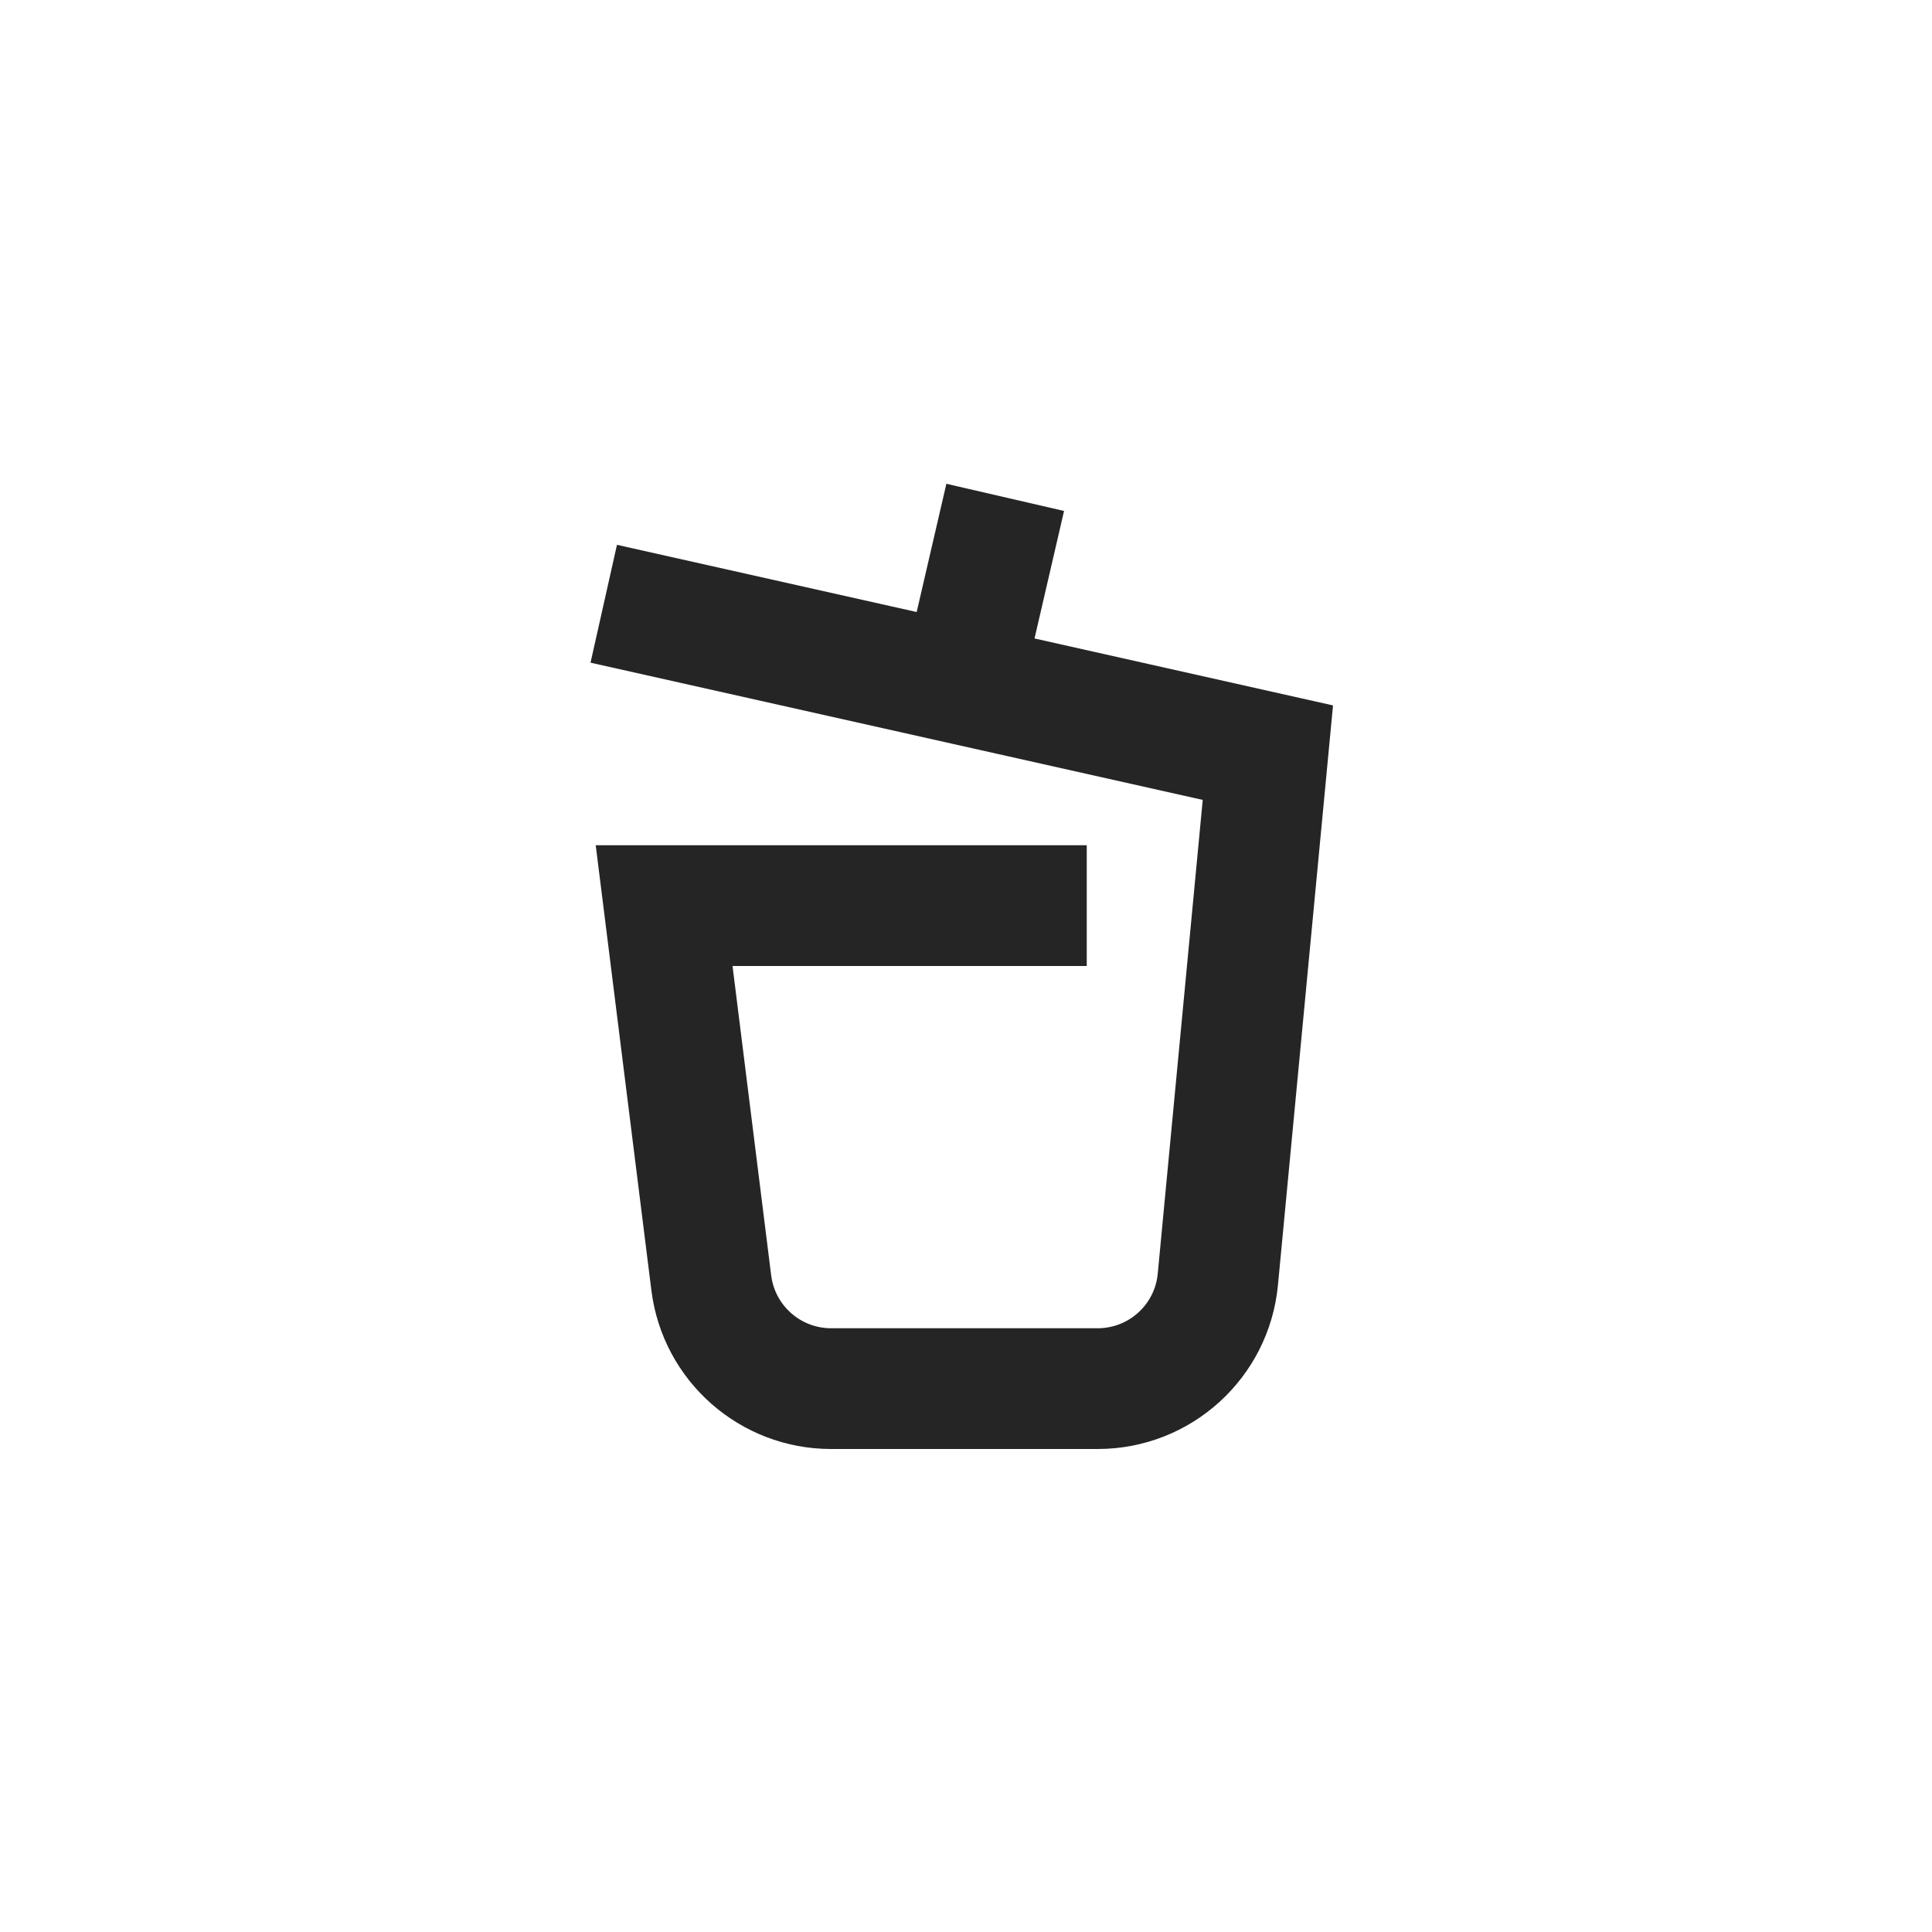
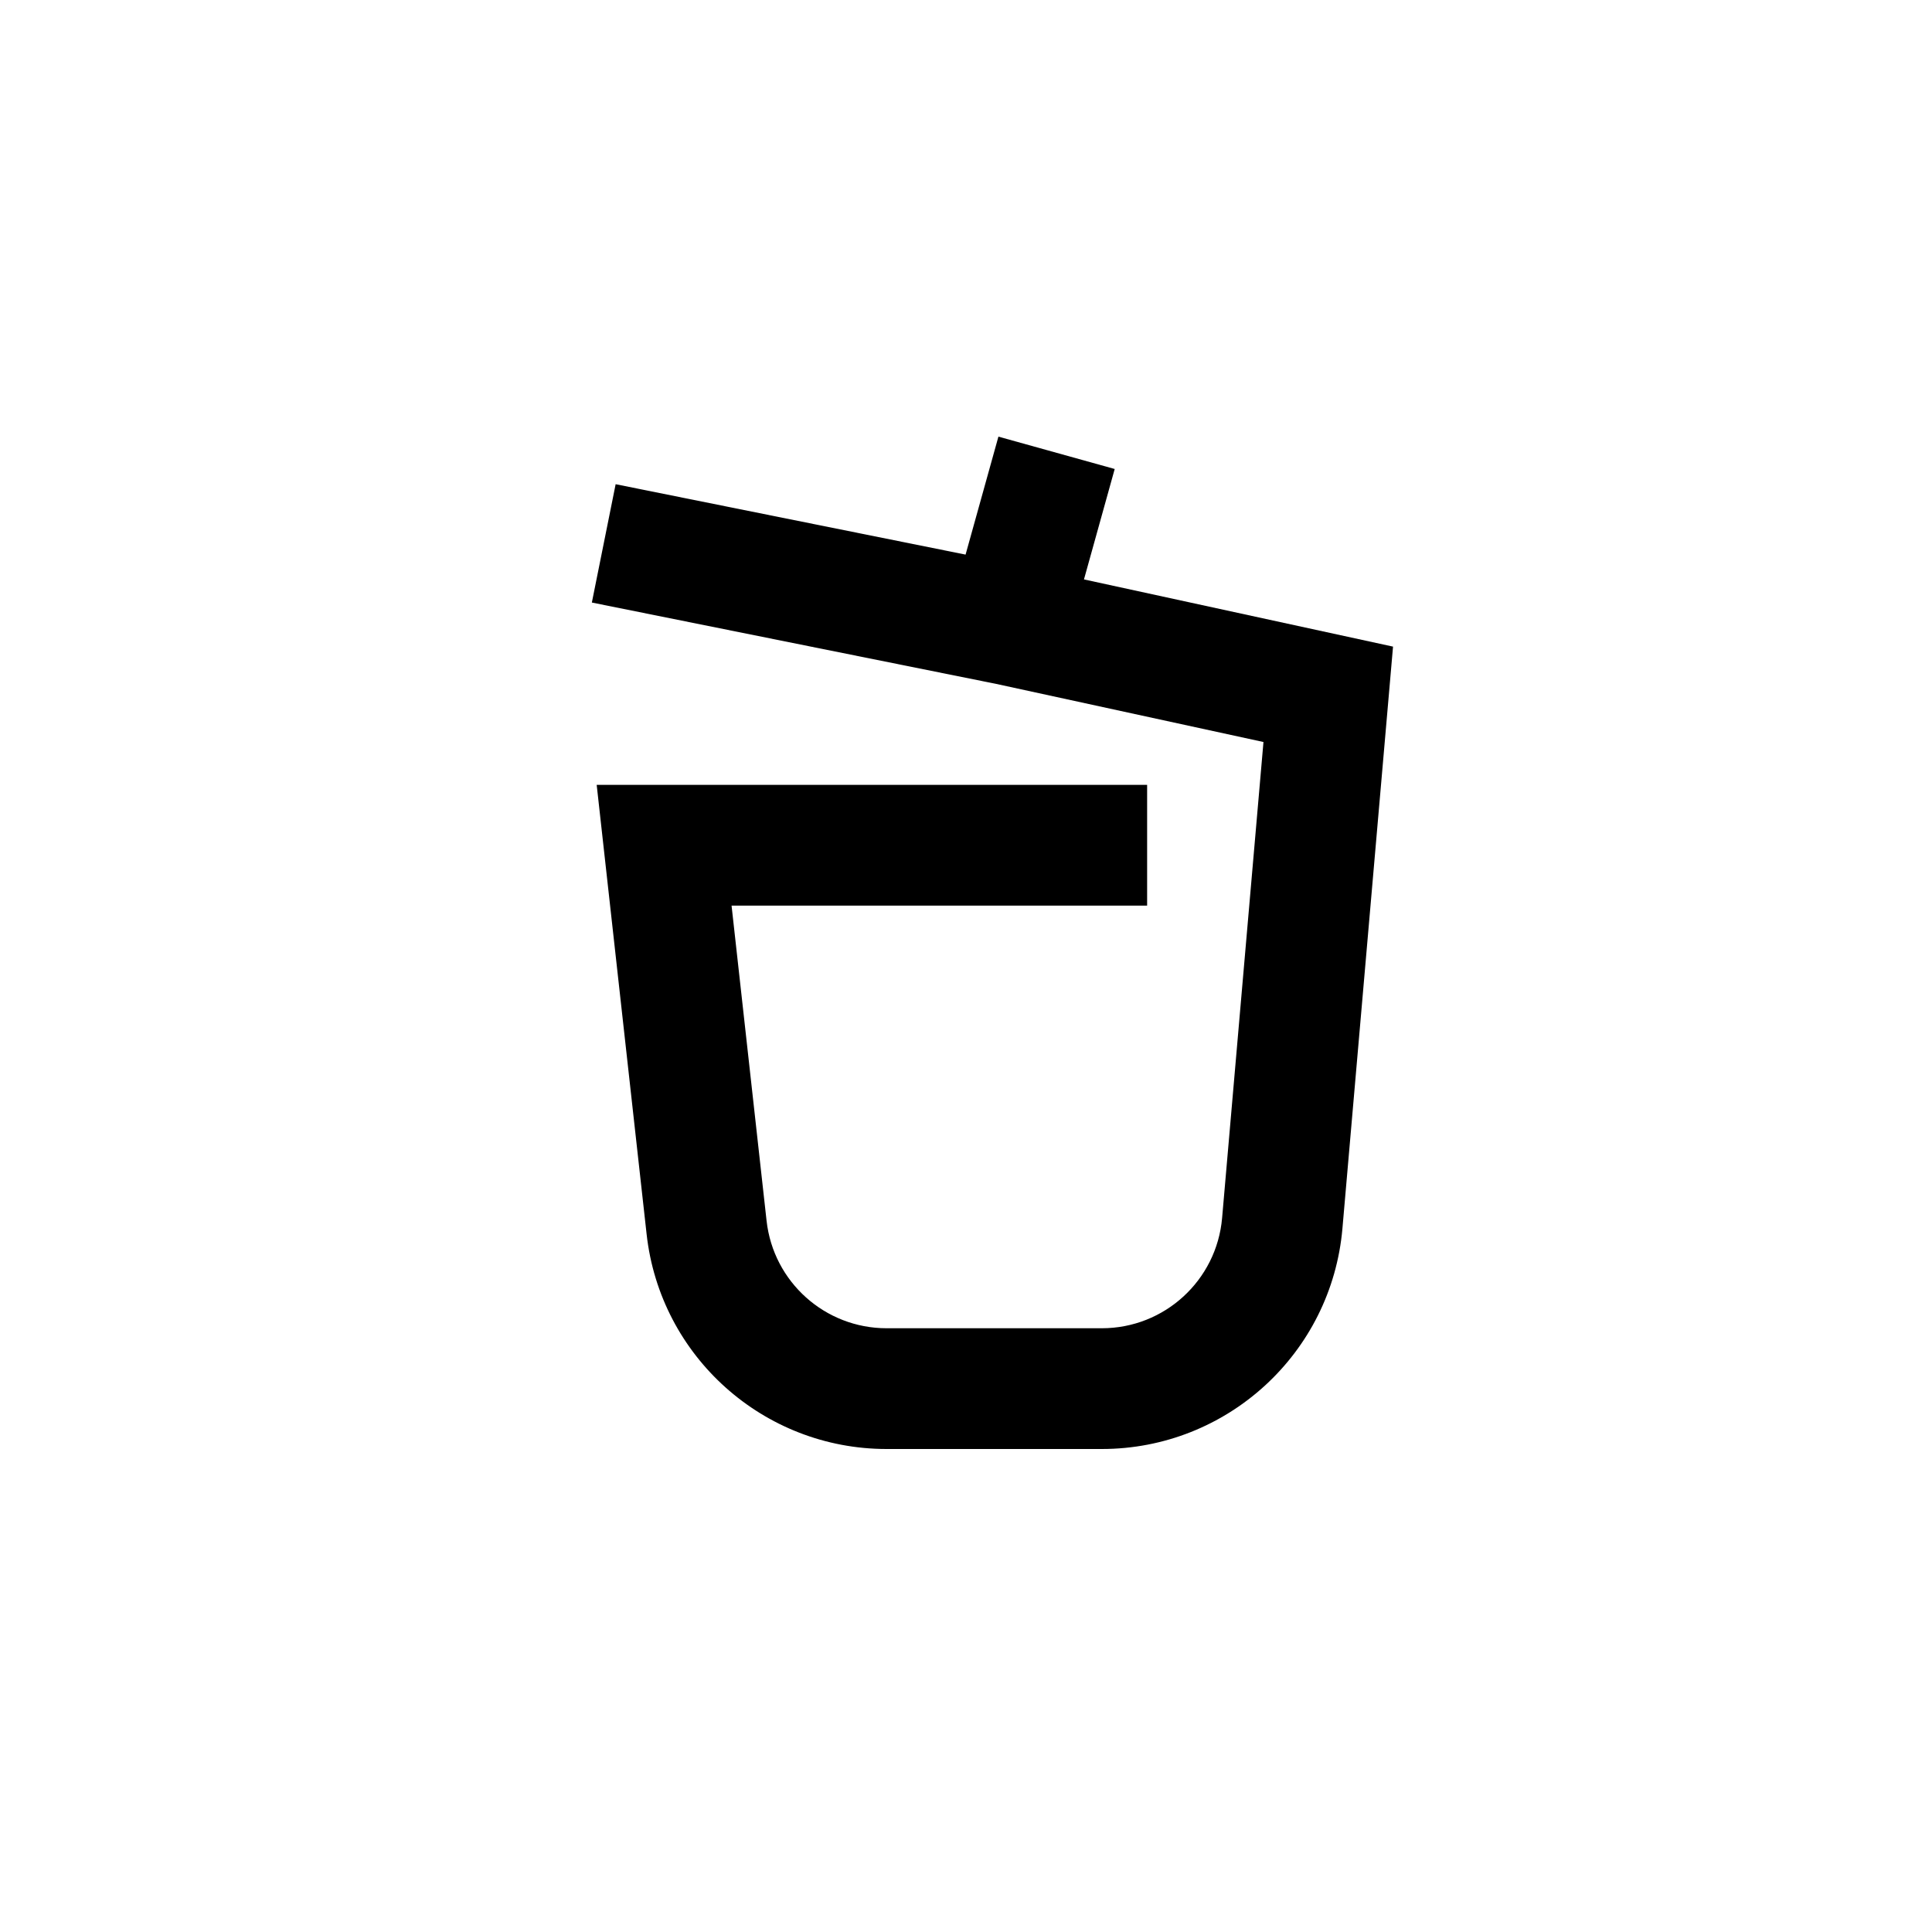
- <svg xmlns="http://www.w3.org/2000/svg" width="32px" height="32px" viewBox="0 0 32 32" version="1.1">
-   <g id="Icons/24/icon-delete-24" stroke="none" stroke-width="1" fill="none" fill-rule="evenodd">
-     <path d="M15.675,8.013 L17.624,8.463 L17.135,10.575 L22.079,11.684 L21.167,21.284 C21.021,22.824 19.728,24 18.181,24 L18.181,24 L13.766,24 C12.253,24 10.976,22.873 10.789,21.372 L10.789,21.372 L9.867,14 L18,14 L18,16 L12.133,16 L12.773,21.124 C12.836,21.624 13.261,22 13.766,22 L13.766,22 L18.181,22 C18.697,22 19.128,21.608 19.176,21.095 L19.176,21.095 L19.921,13.249 L9.781,10.976 L10.219,9.024 L15.183,10.137 L15.675,8.013 Z" id="Combined-Shape" fill="#252525" fill-rule="nonzero" />
-   </g>
+ <svg xmlns="http://www.w3.org/2000/svg" width="32" height="32" viewBox="0 0 32 32" fill="none">
+   <path fill-rule="evenodd" clip-rule="evenodd" d="M22.235 20.346C22.055 22.414 20.324 24 18.25 24H14.685C12.647 24 10.935 22.468 10.71 20.442L9.883 13L19 13V15L12.117 15L12.697 20.221C12.81 21.234 13.666 22 14.685 22H18.25C19.287 22 20.152 21.207 20.242 20.173L20.927 12.29L16.502 11.328L9.803 9.98L10.197 8.02L15.993 9.186L16.537 7.232L18.463 7.768L17.954 9.597L23.073 10.71L22.235 20.346Z" fill="currentColor" />
</svg>
